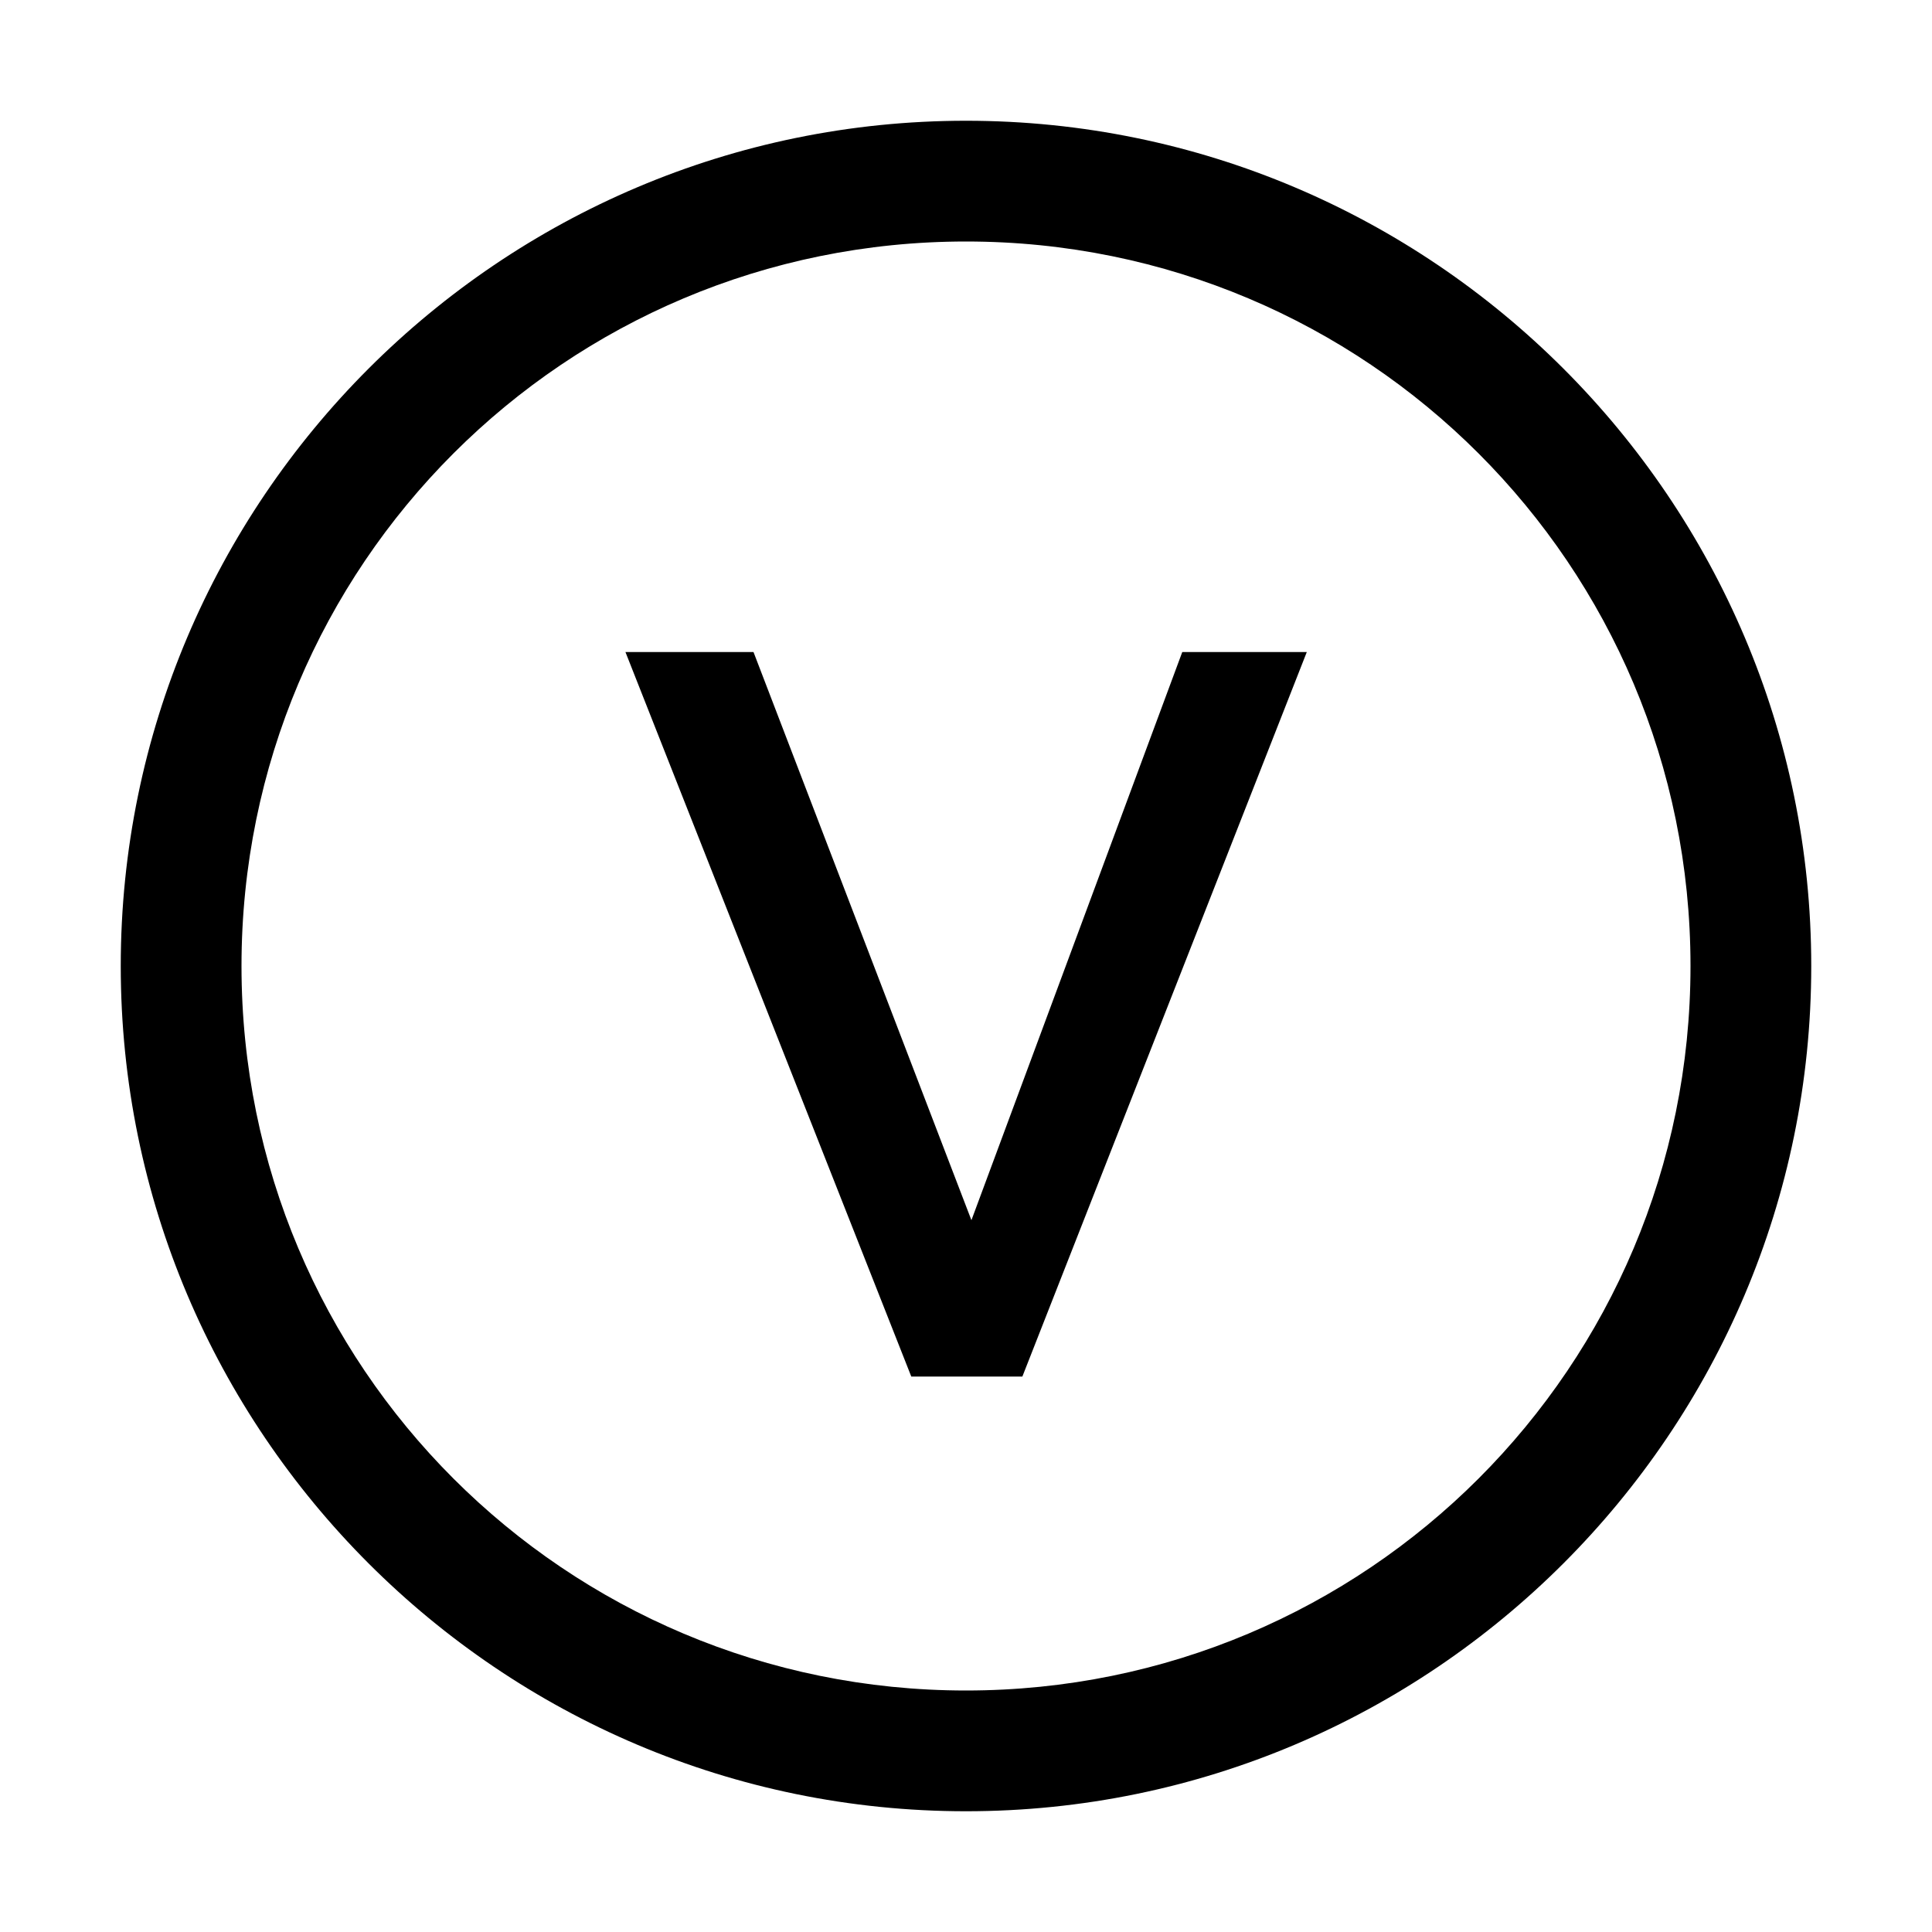
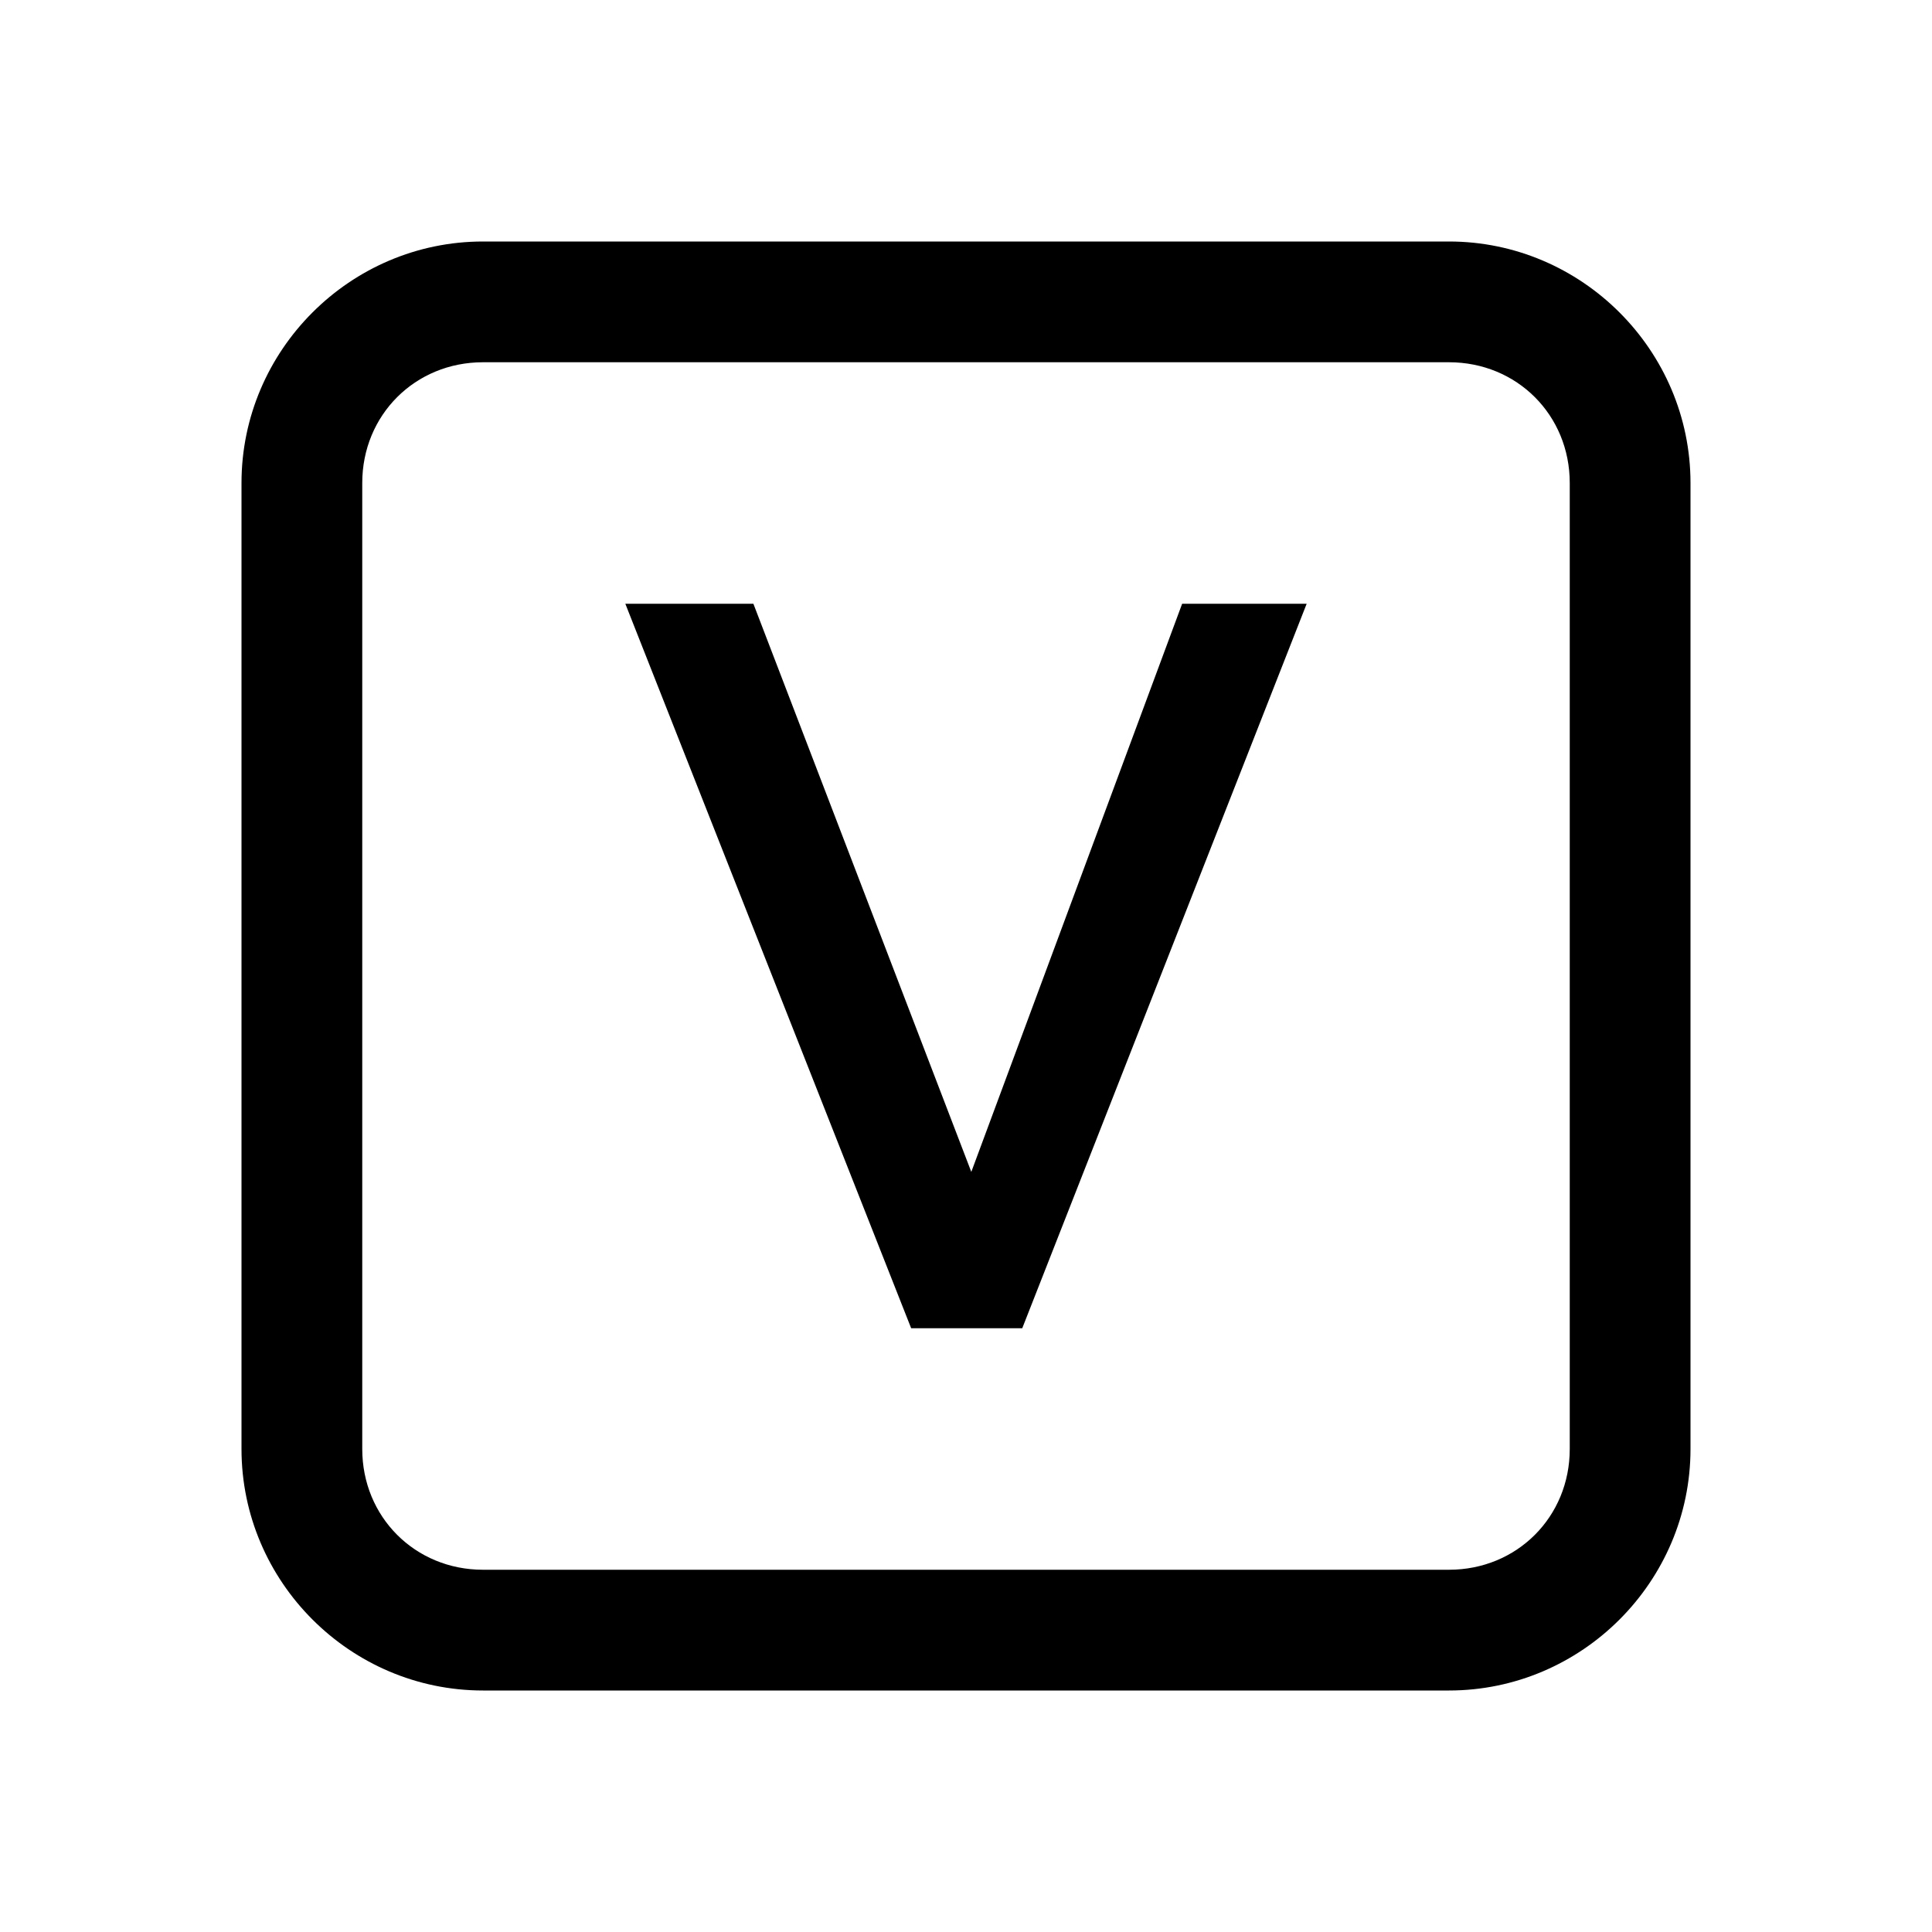
<svg xmlns="http://www.w3.org/2000/svg" width="1024px" height="1024px" viewBox="0 0 1024 1024">
-   <path d="M 512 64 C 264.957 64 64 264.957 64 512 C 64 759.043 264.957 960 512 960 C 759.043 960 960 759.043 960 512 C 960 264.957 759.043 64 512 64 Z M 512 128 C 724.457 128 896 299.543 896 512 C 896 724.457 724.457 896 512 896 C 299.543 896 128 724.457 128 512 C 128 299.543 299.543 128 512 128 Z M 512 128 " />
-   <path d="M 483 729.602 L 541.875 729.602 L 692.629 345.598 L 626.625 345.598 L 514.875 646.727 L 399.375 345.598 L 331.5 345.598 Z M 483 729.602 " />
+   <path d="M 256 128 C 185.641 128 128 185.641 128 256 L 128 768 C 128 838.359 185.641 896 256 896 L 768 896 C 838.359 896 896 838.359 896 768 L 896 256 C 896 185.641 838.359 128 768 128 Z M 256 192 L 768 192 C 804.008 192 832 219.992 832 256 L 832 768 C 832 804.008 804.008 832 768 832 L 256 832 C 219.992 832 192 804.008 192 768 L 192 256 C 192 219.992 219.992 192 256 192 Z M 256 192 " />
+   <path d="M 482.938 704 L 541.812 704 L 692.562 320 L 626.562 320 L 514.812 621.125 L 399.312 320 L 331.438 320 Z M 482.938 704 " />
</svg>
